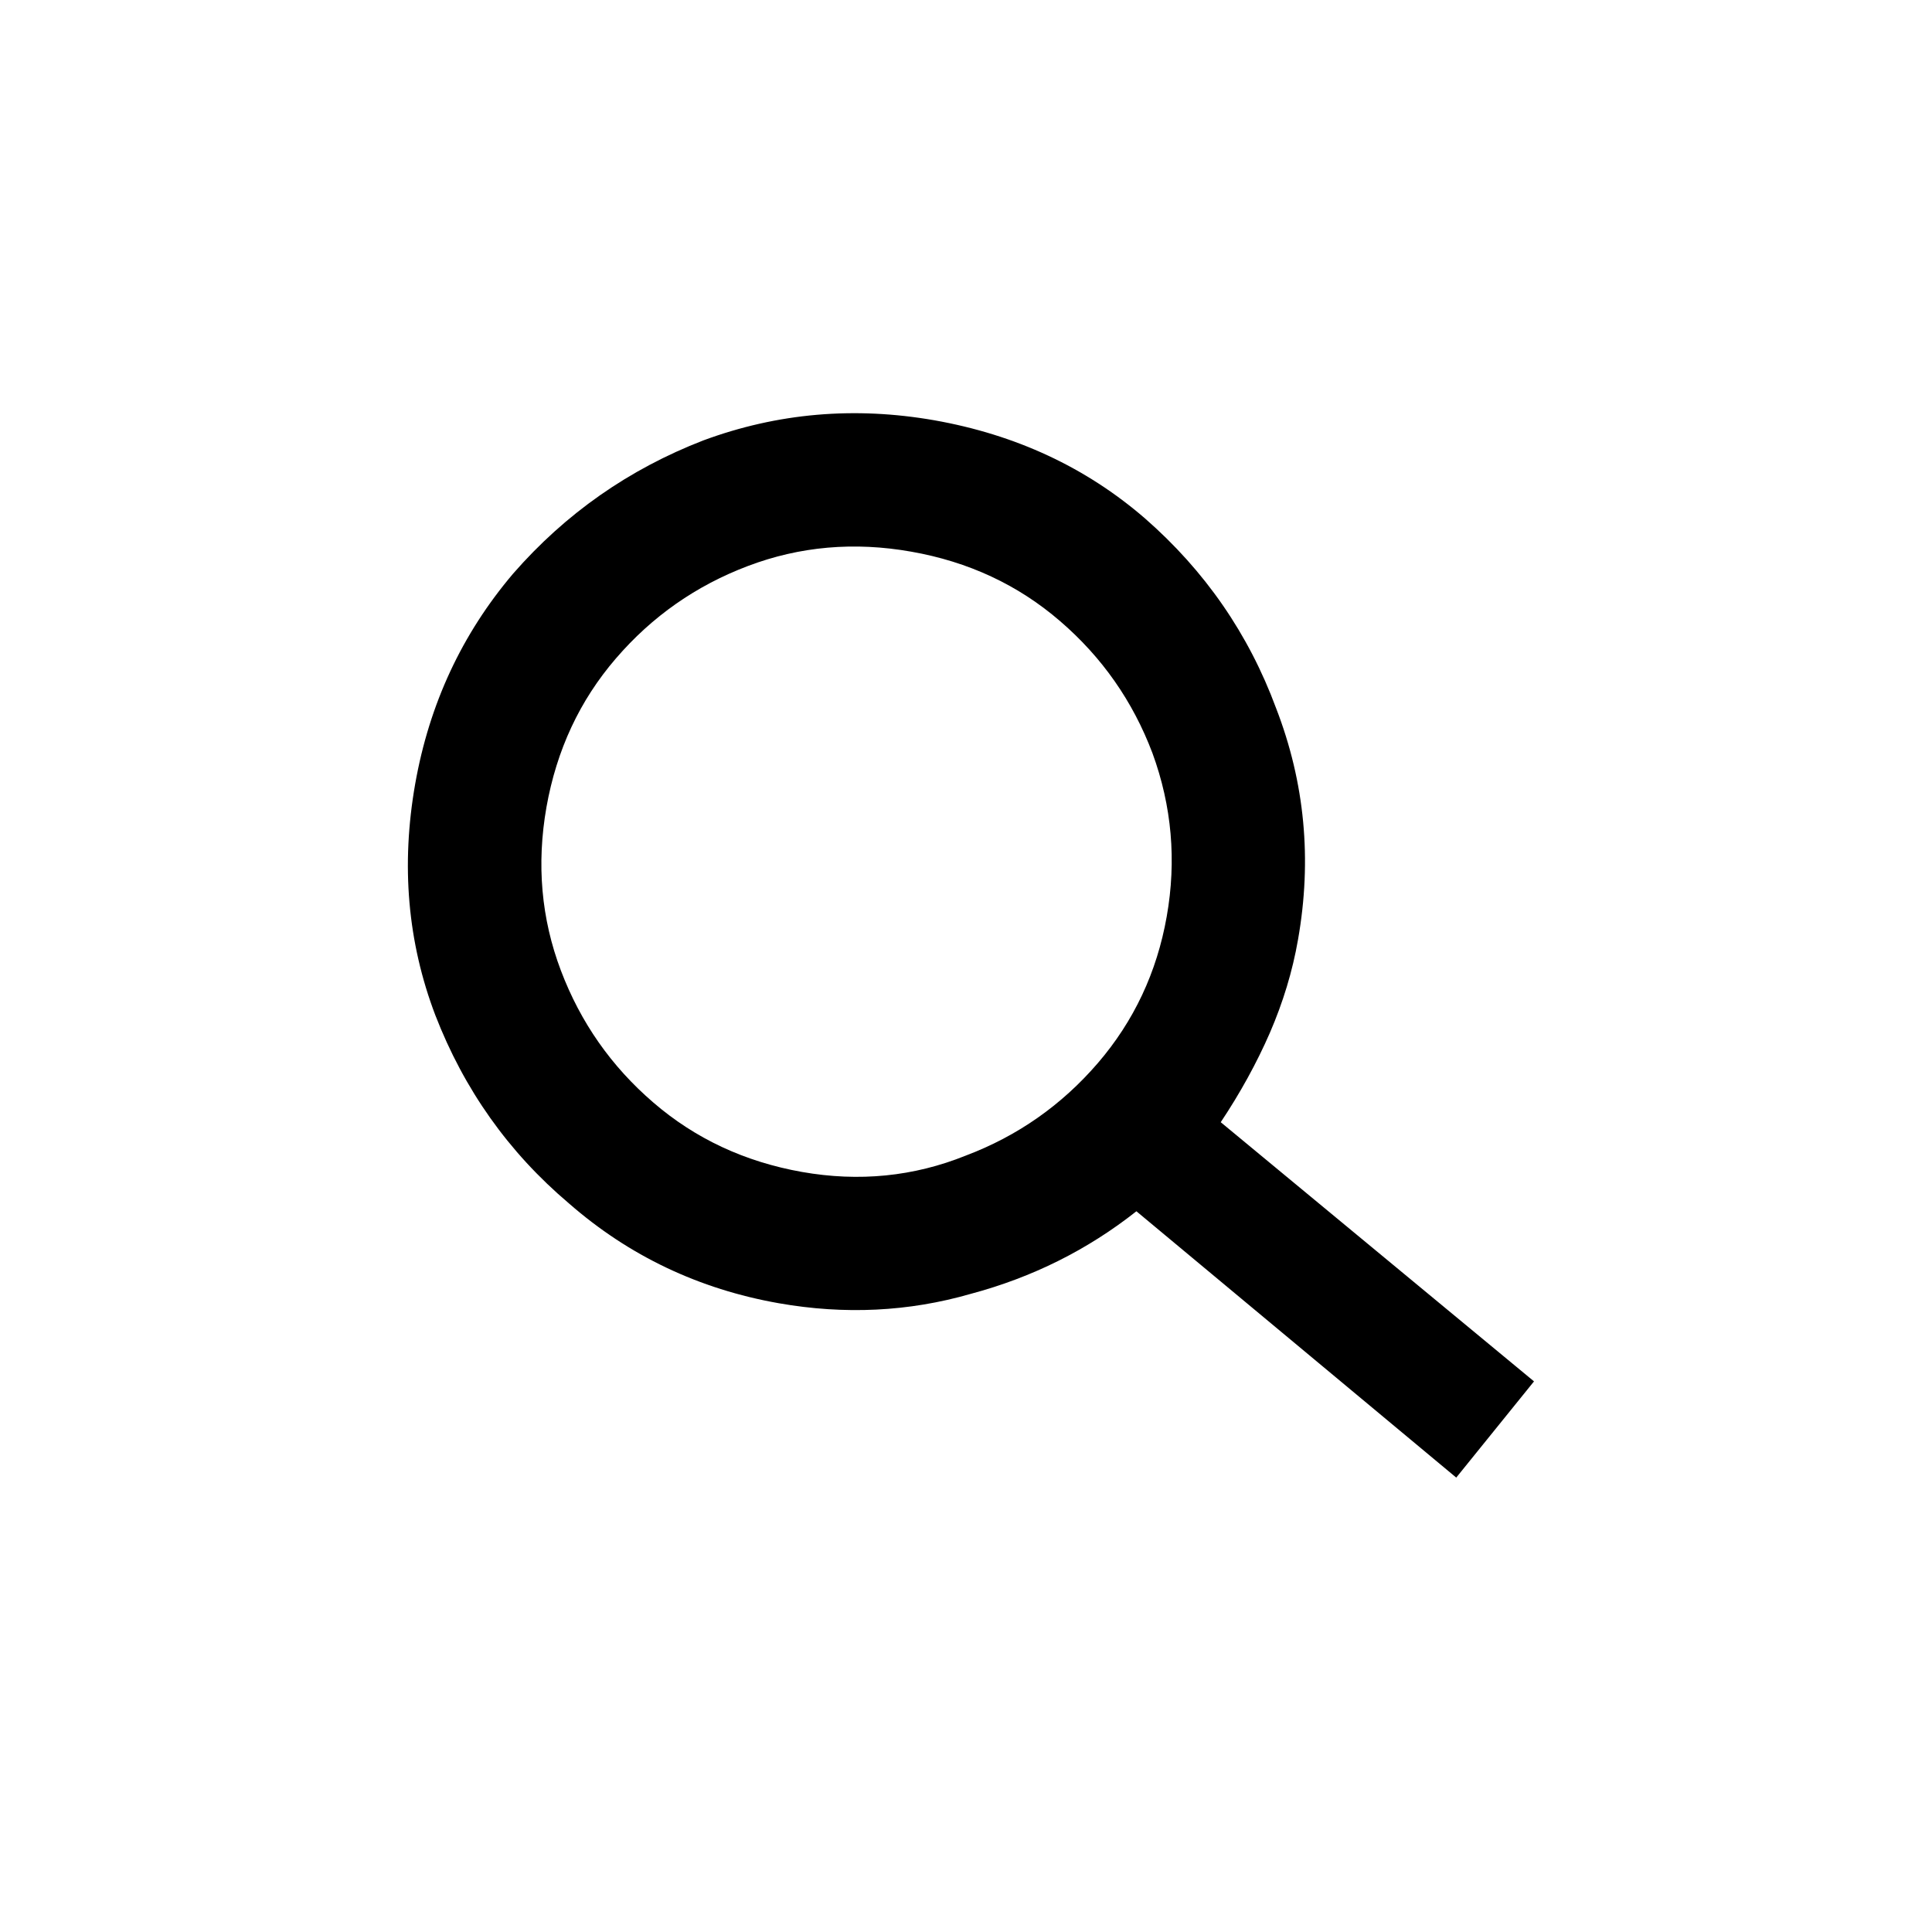
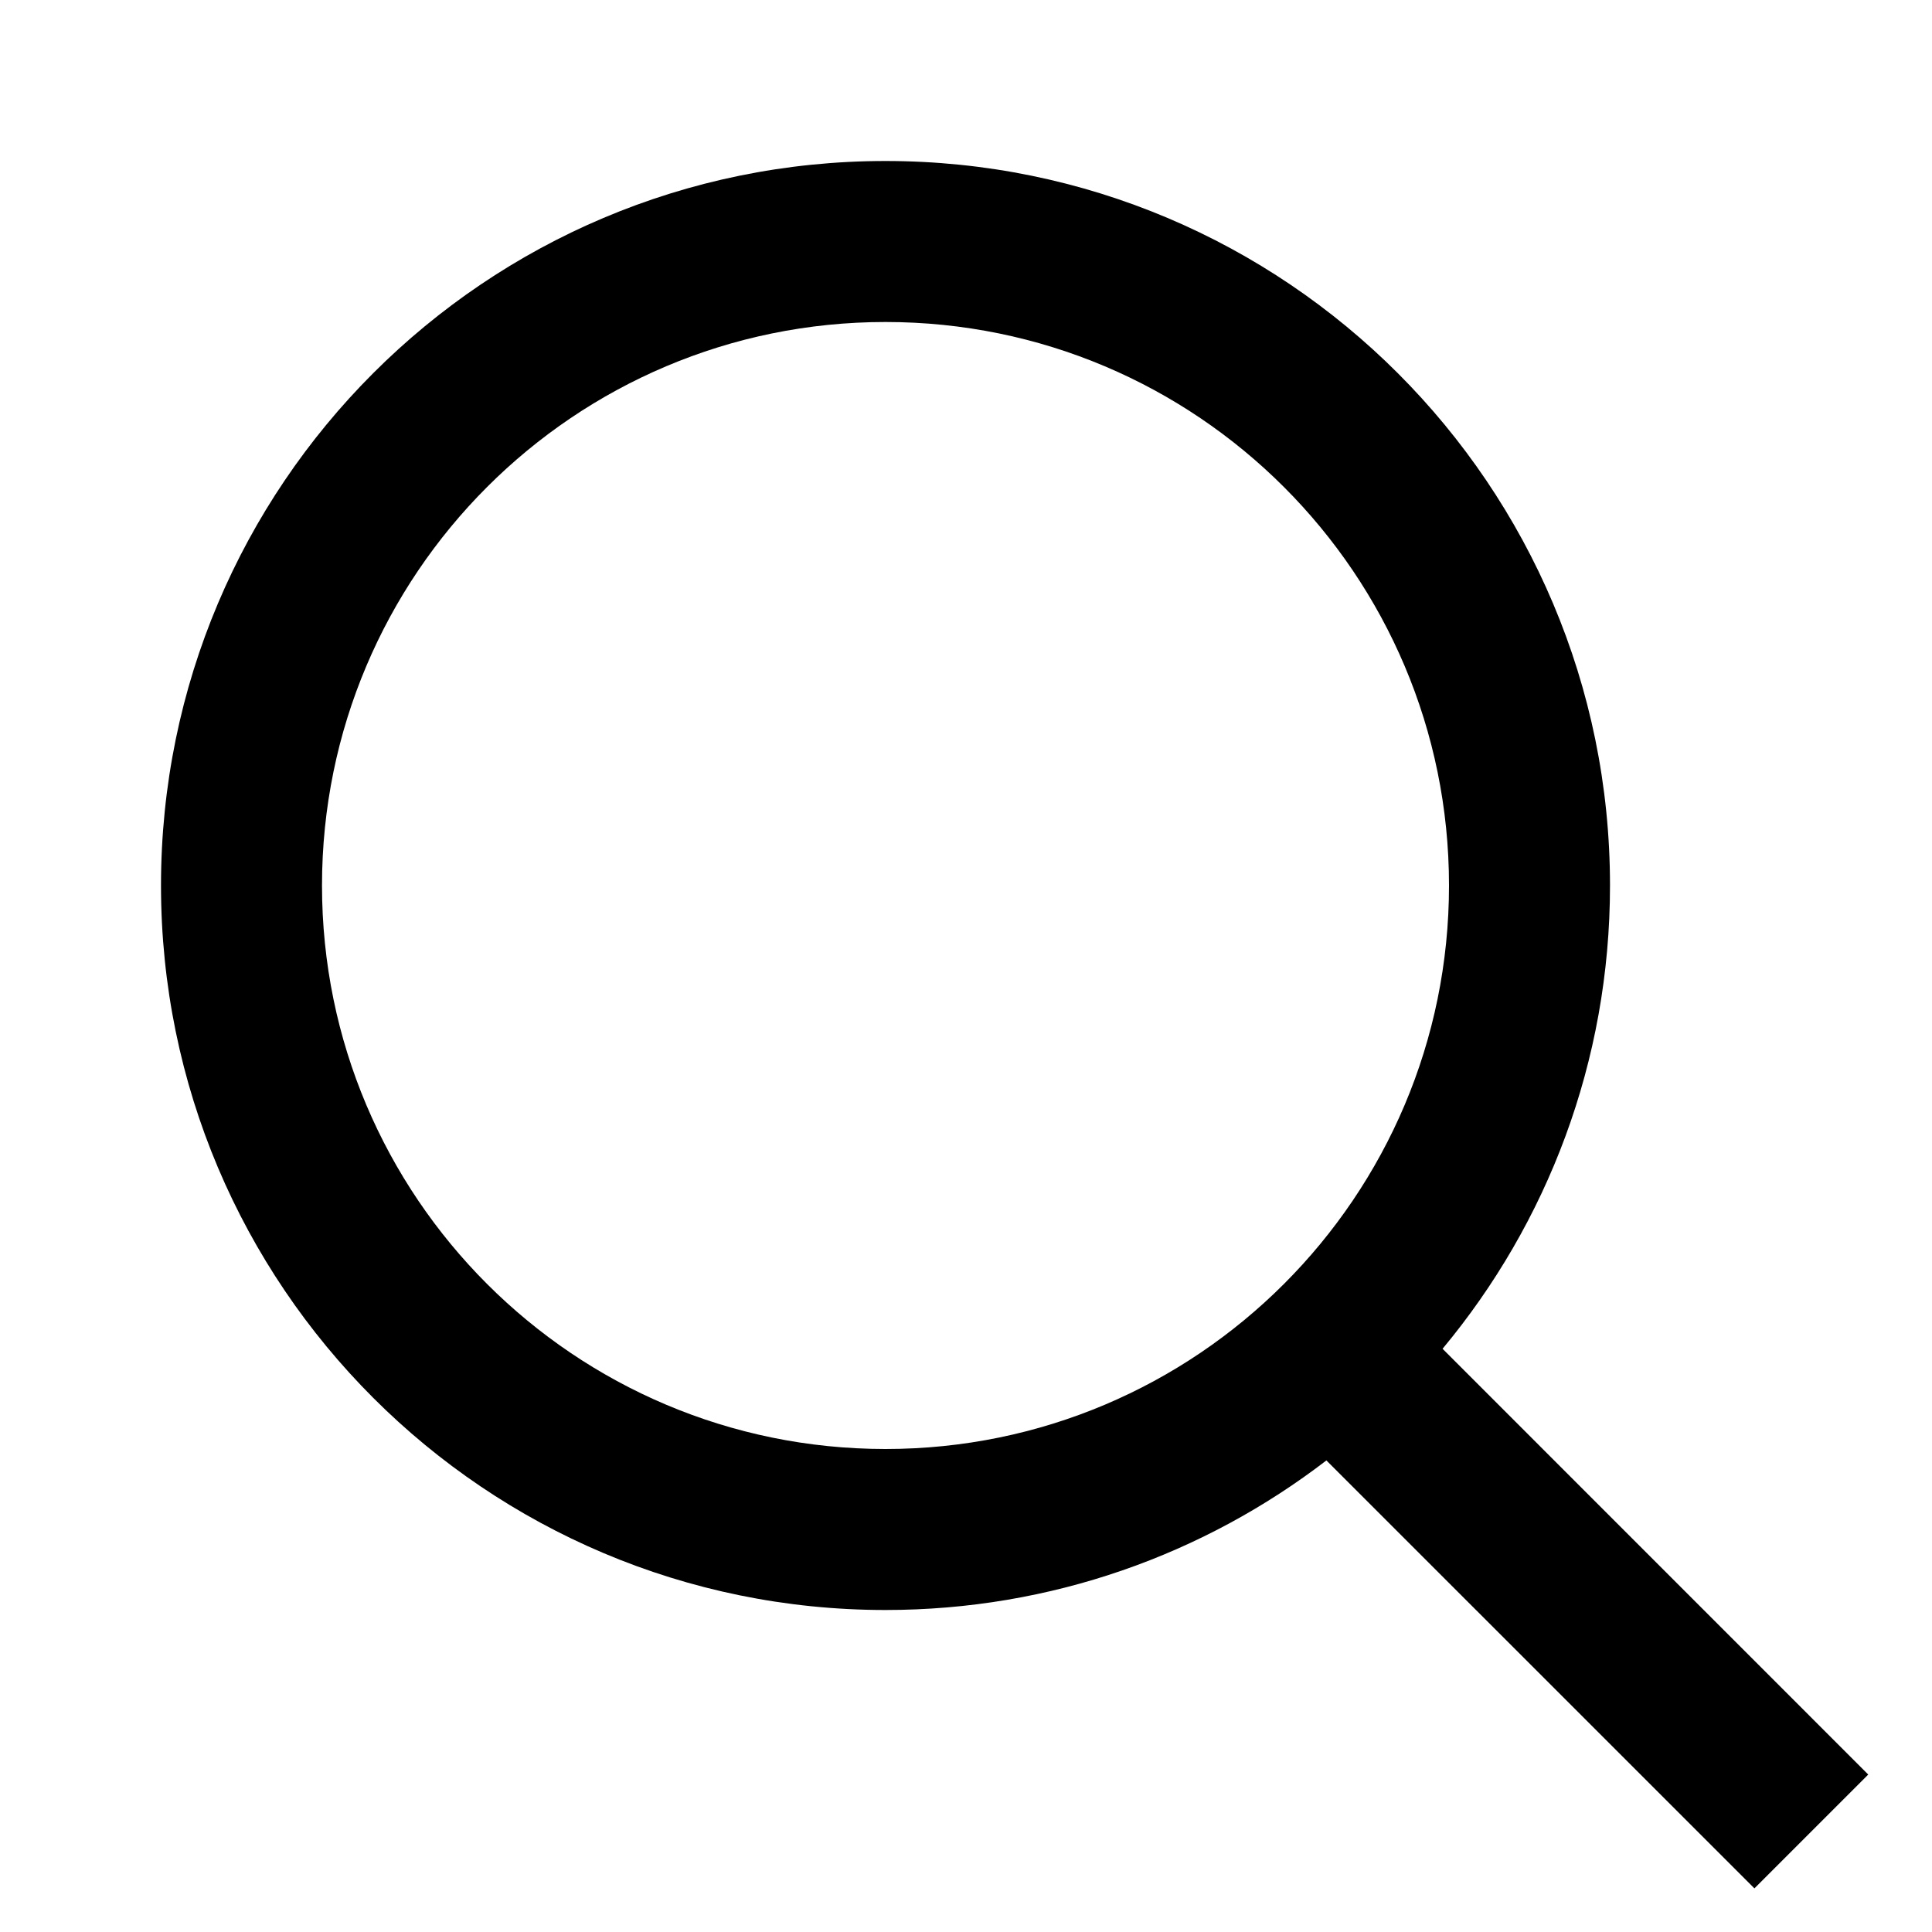
- <svg xmlns="http://www.w3.org/2000/svg" width="20" height="20" viewBox="0 0 20 20" fill="none">
-   <path d="M4.298 8.115C4.444 7.288 4.782 6.562 5.312 5.938C5.855 5.316 6.511 4.857 7.281 4.559C8.049 4.275 8.846 4.206 9.674 4.351C10.514 4.5 11.24 4.837 11.851 5.365C12.473 5.908 12.926 6.563 13.21 7.331C13.508 8.101 13.583 8.899 13.437 9.727C13.38 10.055 13.282 10.376 13.146 10.691C13.009 11.005 12.839 11.314 12.637 11.617L15.88 14.3L15.075 15.296L11.764 12.539C11.26 12.937 10.689 13.223 10.049 13.394C9.407 13.579 8.745 13.611 8.062 13.491C7.235 13.345 6.51 13 5.889 12.457C5.264 11.928 4.804 11.278 4.506 10.508C4.219 9.753 4.15 8.956 4.298 8.115ZM5.657 8.355C5.553 8.946 5.603 9.51 5.806 10.046C6.009 10.583 6.328 11.039 6.763 11.413C7.198 11.788 7.711 12.027 8.302 12.132C8.893 12.236 9.458 12.18 9.997 11.963C10.534 11.76 10.989 11.441 11.364 11.006C11.738 10.571 11.976 10.065 12.078 9.487C12.18 8.909 12.131 8.345 11.93 7.796C11.727 7.259 11.408 6.803 10.973 6.429C10.538 6.054 10.025 5.815 9.434 5.711C8.843 5.606 8.279 5.656 7.743 5.859C7.206 6.062 6.75 6.381 6.376 6.816C6.001 7.251 5.762 7.764 5.657 8.355Z" fill="black" />
+ <svg xmlns="http://www.w3.org/2000/svg" width="24" height="24" viewBox="0 0 24 24" fill="none">
+   <path fill-rule="evenodd" clip-rule="evenodd" d="M18 11C18 14.866 14.866 18 11 18C7.134 18 4 14.866 4 11C4 7.134 7.134 4 11 4C14.866 4 18 7.134 18 11ZM16.477 18.142C14.96 19.307 13.061 20 11 20C6.029 20 2 15.971 2 11C2 6.029 6.029 2 11 2C15.971 2 20 6.029 20 11C20 13.189 19.219 15.195 17.92 16.755L23.208 22.044L21.794 23.458L16.477 18.142Z" fill="black" />
</svg>
